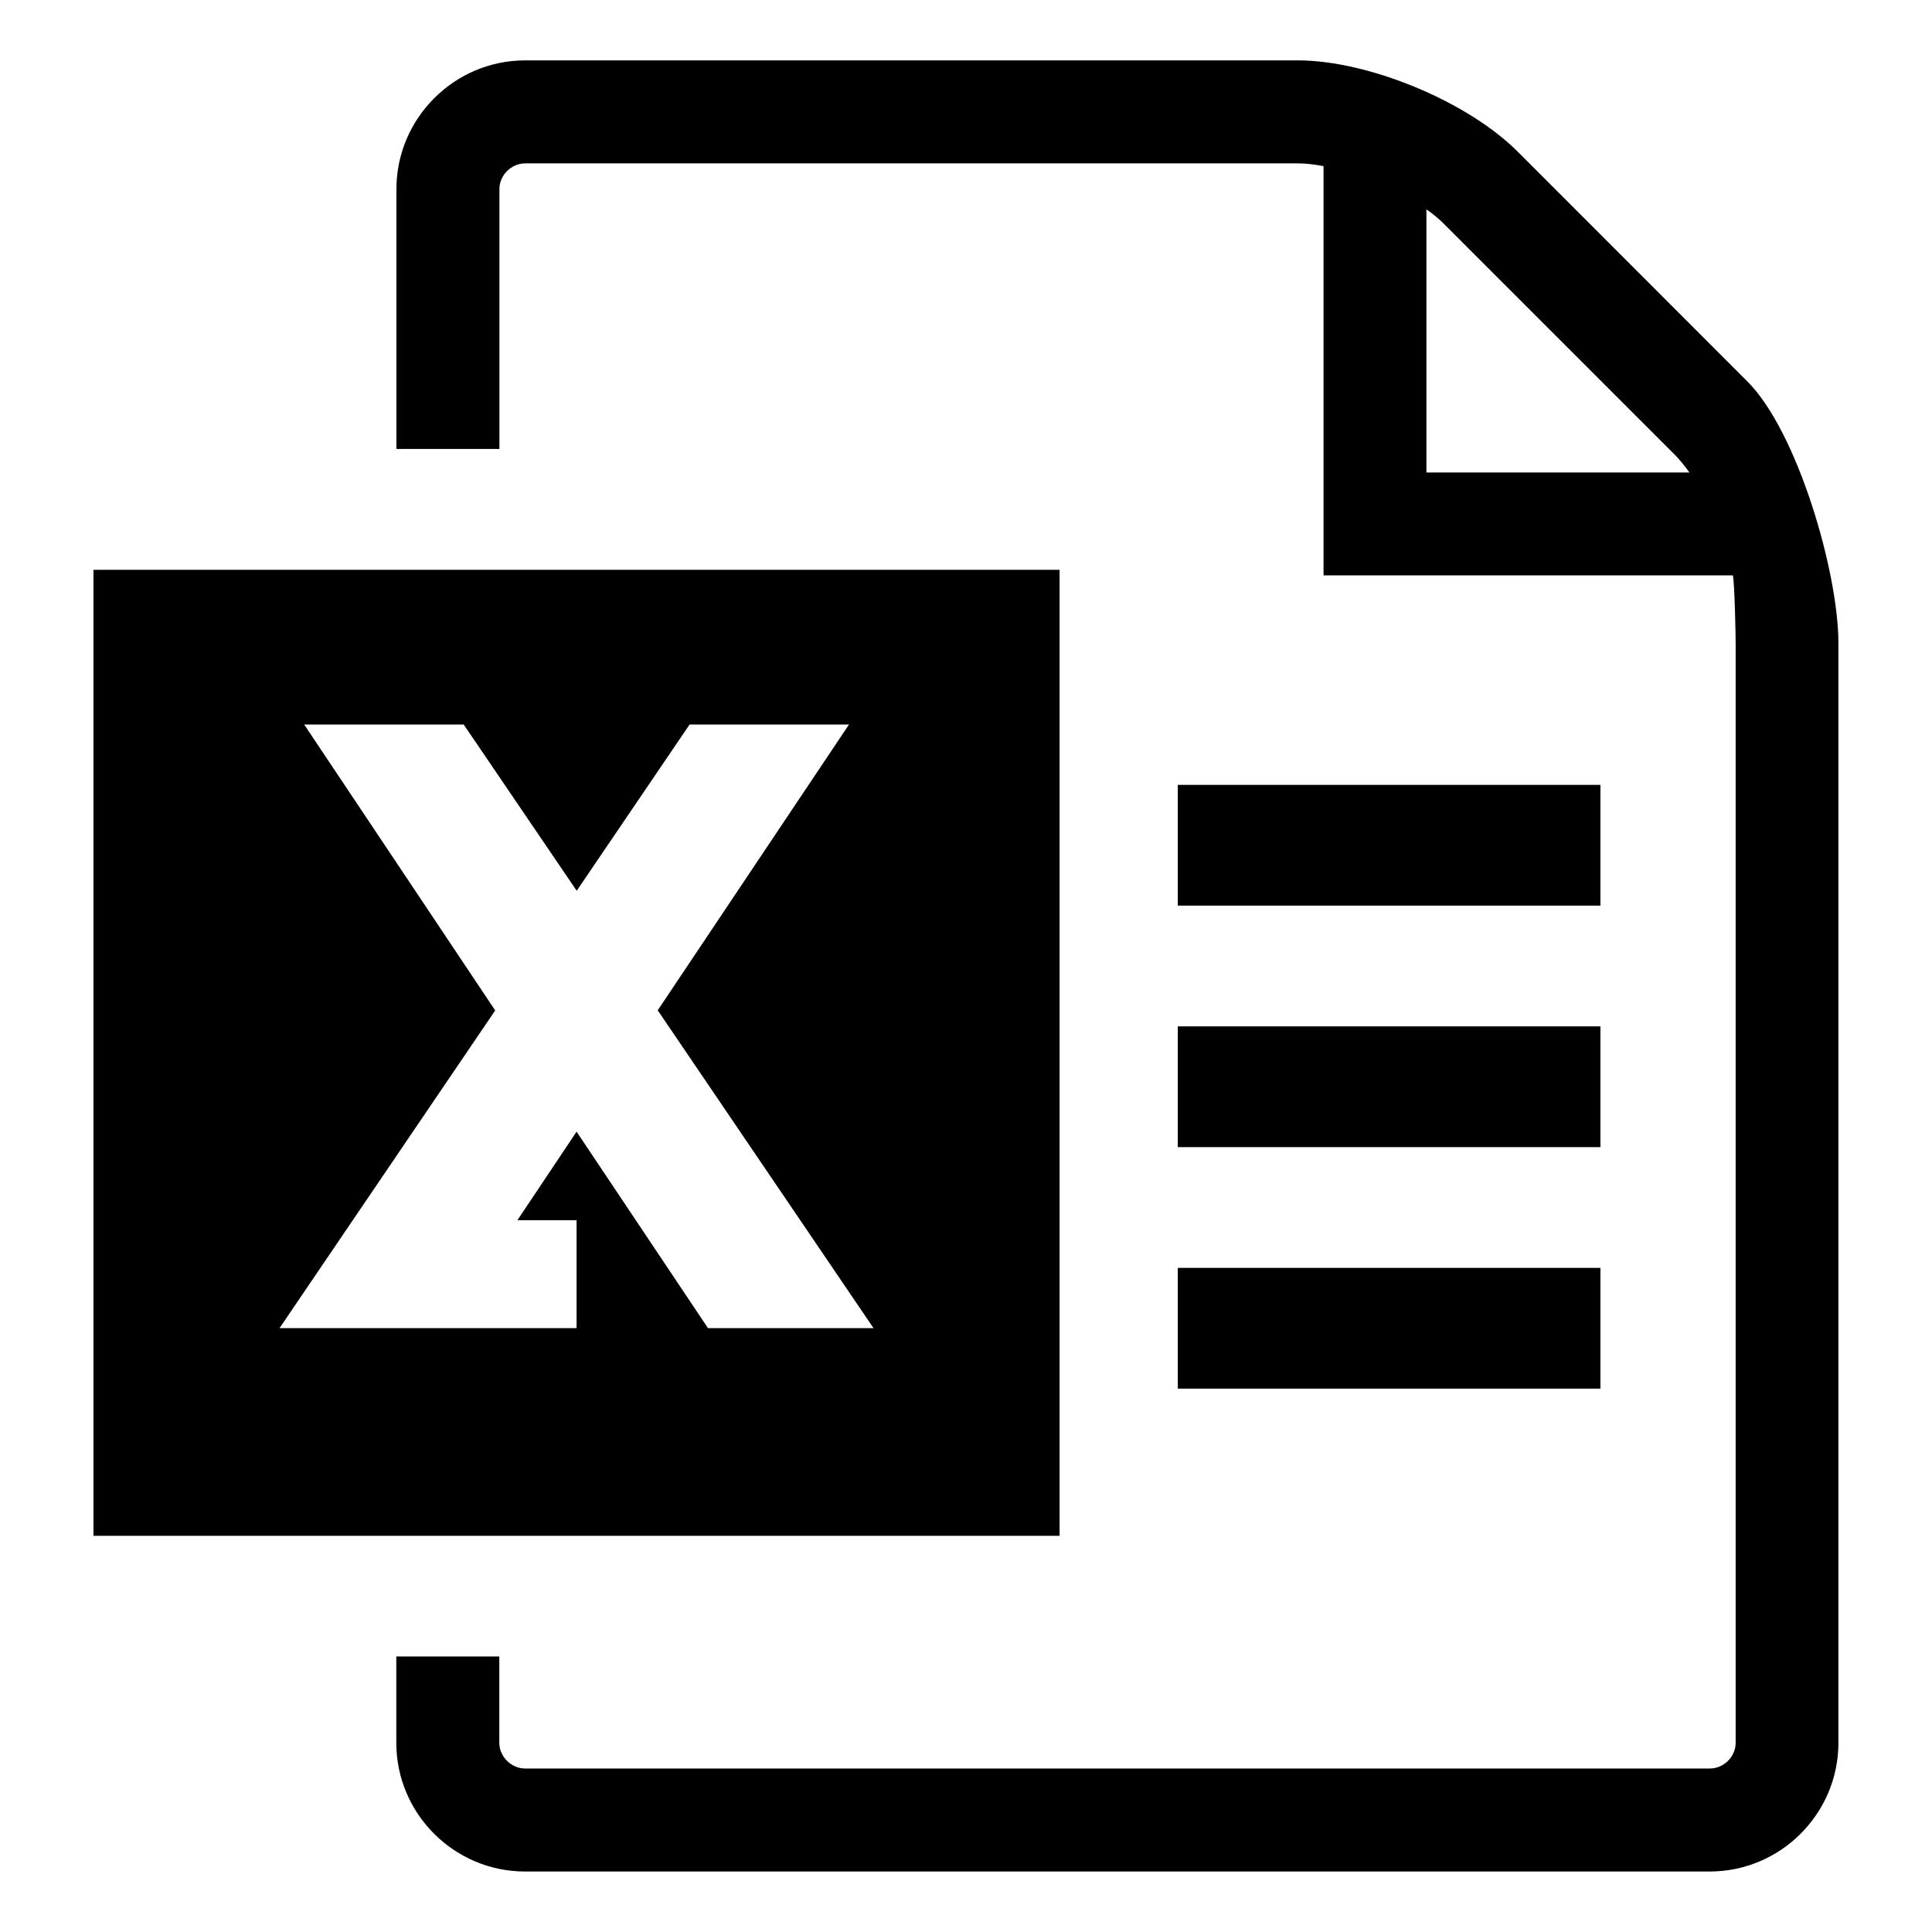
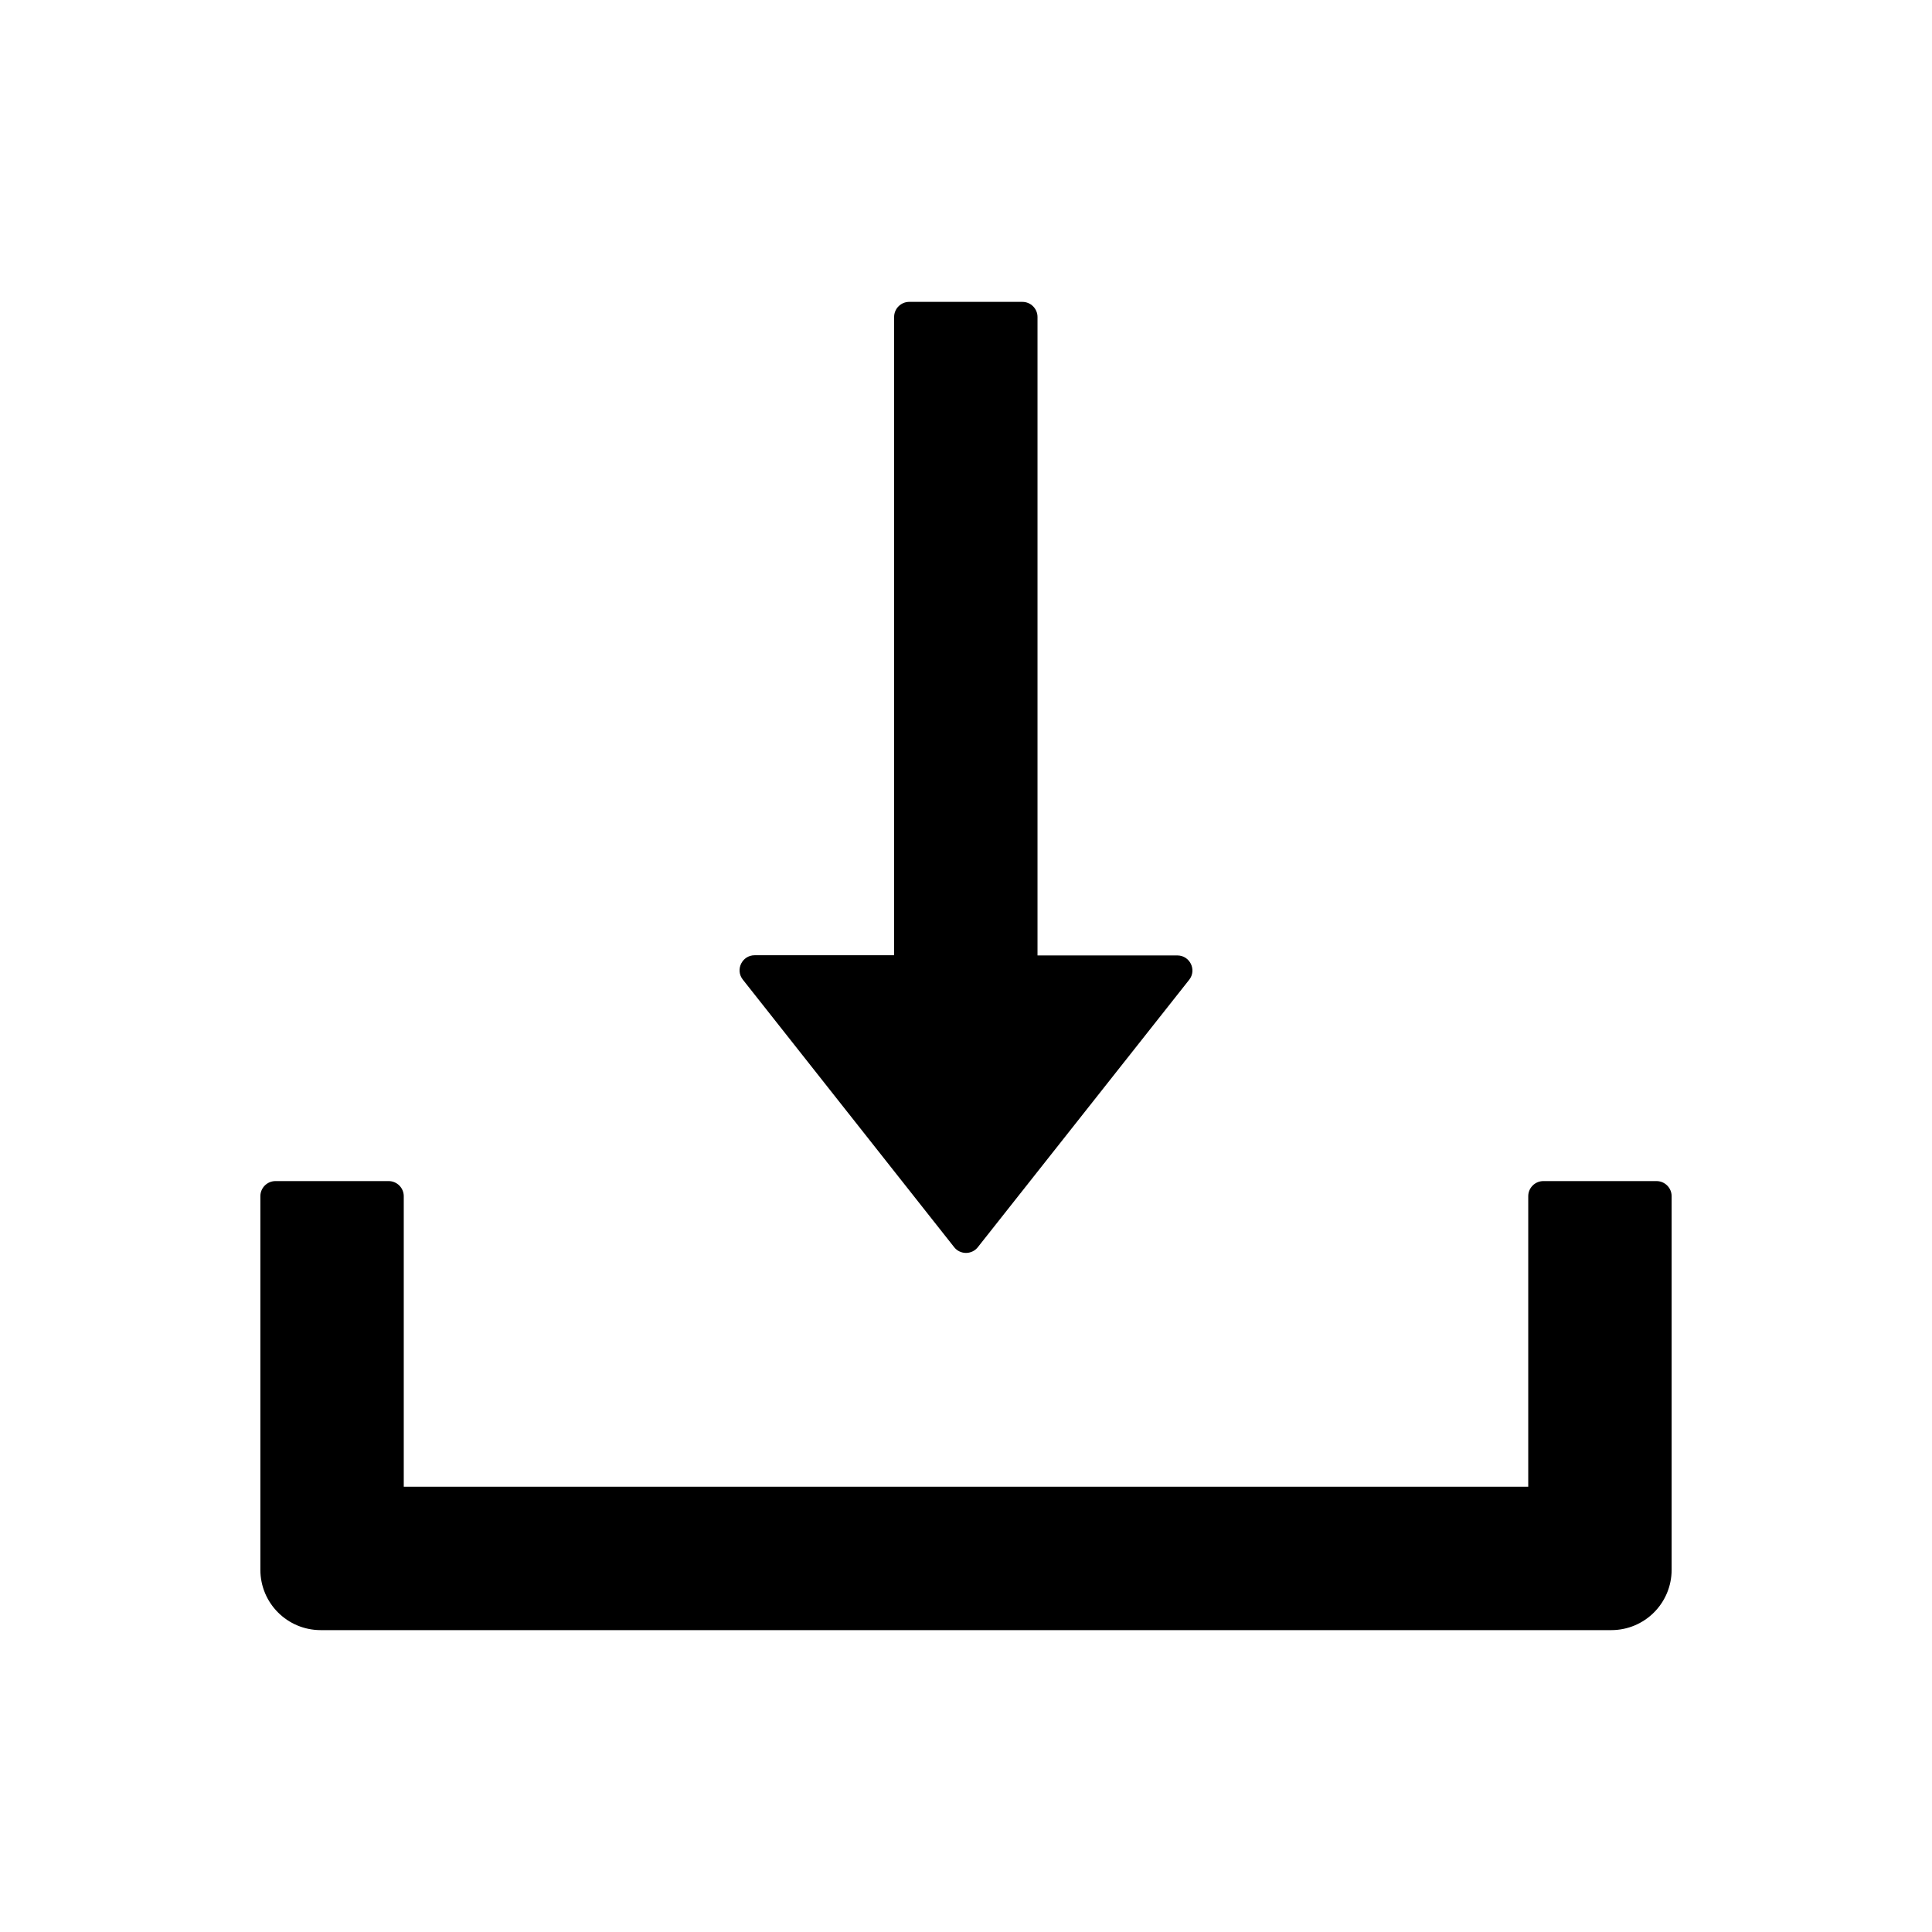
- <svg xmlns="http://www.w3.org/2000/svg" t="1574063554435" class="icon" viewBox="0 0 1024 1024" version="1.1" p-id="2190" width="128" height="128">
+ <svg xmlns="http://www.w3.org/2000/svg" t="1587015764245" class="icon" viewBox="0 0 1024 1024" version="1.1" p-id="8115" width="48" height="48">
  <defs>
    <style type="text/css" />
  </defs>
-   <path d="M624.256 544l224 0 0 64-224 0 0-64Z" p-id="2191" />
-   <path d="M624.256 416l224 0 0 64-224 0 0-64Z" p-id="2192" />
-   <path d="M624.256 672l224 0 0 64-224 0 0-64Z" p-id="2193" />
-   <path d="M49.536 302.016l0 512 512.064 0 0-512L49.536 302.016zM375.232 703.936 305.6 599.808l-31.36 46.912 31.36 0 0 57.216-157.44 0 114.304-168.384L161.216 384 245.76 384l59.904 88.128L365.504 384l84.48 0L348.608 535.488l114.368 168.448L375.232 703.936z" p-id="2194" />
-   <path d="M926.144 202.176l-121.856-121.92C777.728 53.76 725.376 32 687.808 32L278.336 32c-37.568 0-68.224 30.72-68.224 68.224l0 137.728 54.592 0L264.704 100.224c0-7.424 6.336-13.632 13.696-13.632l409.472 0c4.032 0 8.704 0.512 13.632 1.472l0 216.896 216.96 0c0.96 4.928 1.472 31.872 1.472 36.032l0 582.72c0 7.424-6.336 13.632-13.696 13.632L278.336 937.344c-7.424 0-13.696-6.336-13.696-13.632l0-45.76L210.048 877.952l0 45.76c0 37.568 30.656 68.224 68.224 68.224l627.904 0c37.568 0 68.224-30.656 68.224-68.224L974.4 341.056C974.464 303.488 952.704 228.672 926.144 202.176zM756.032 250.432 756.032 110.976c3.712 2.56 6.912 5.248 9.536 7.936l121.856 121.856c2.688 2.688 5.376 5.952 8 9.664L756.032 250.432z" p-id="2195" />
+   <path d="M505.7 661c3.2 4.1 9.4 4.1 12.6 0l112-141.7c4.1-5.2 0.4-12.9-6.3-12.9h-74.1V168c0-4.4-3.6-8-8-8h-60c-4.4 0-8 3.6-8 8v338.3H400c-6.7 0-10.4 7.7-6.3 12.9l112 141.8z" p-id="8116" />
+   <path d="M878 626h-60c-4.4 0-8 3.6-8 8v154H214V634c0-4.4-3.6-8-8-8h-60c-4.4 0-8 3.6-8 8v198c0 17.7 14.3 32 32 32h684c17.7 0 32-14.3 32-32V634c0-4.4-3.6-8-8-8z" p-id="8117" />
</svg>
